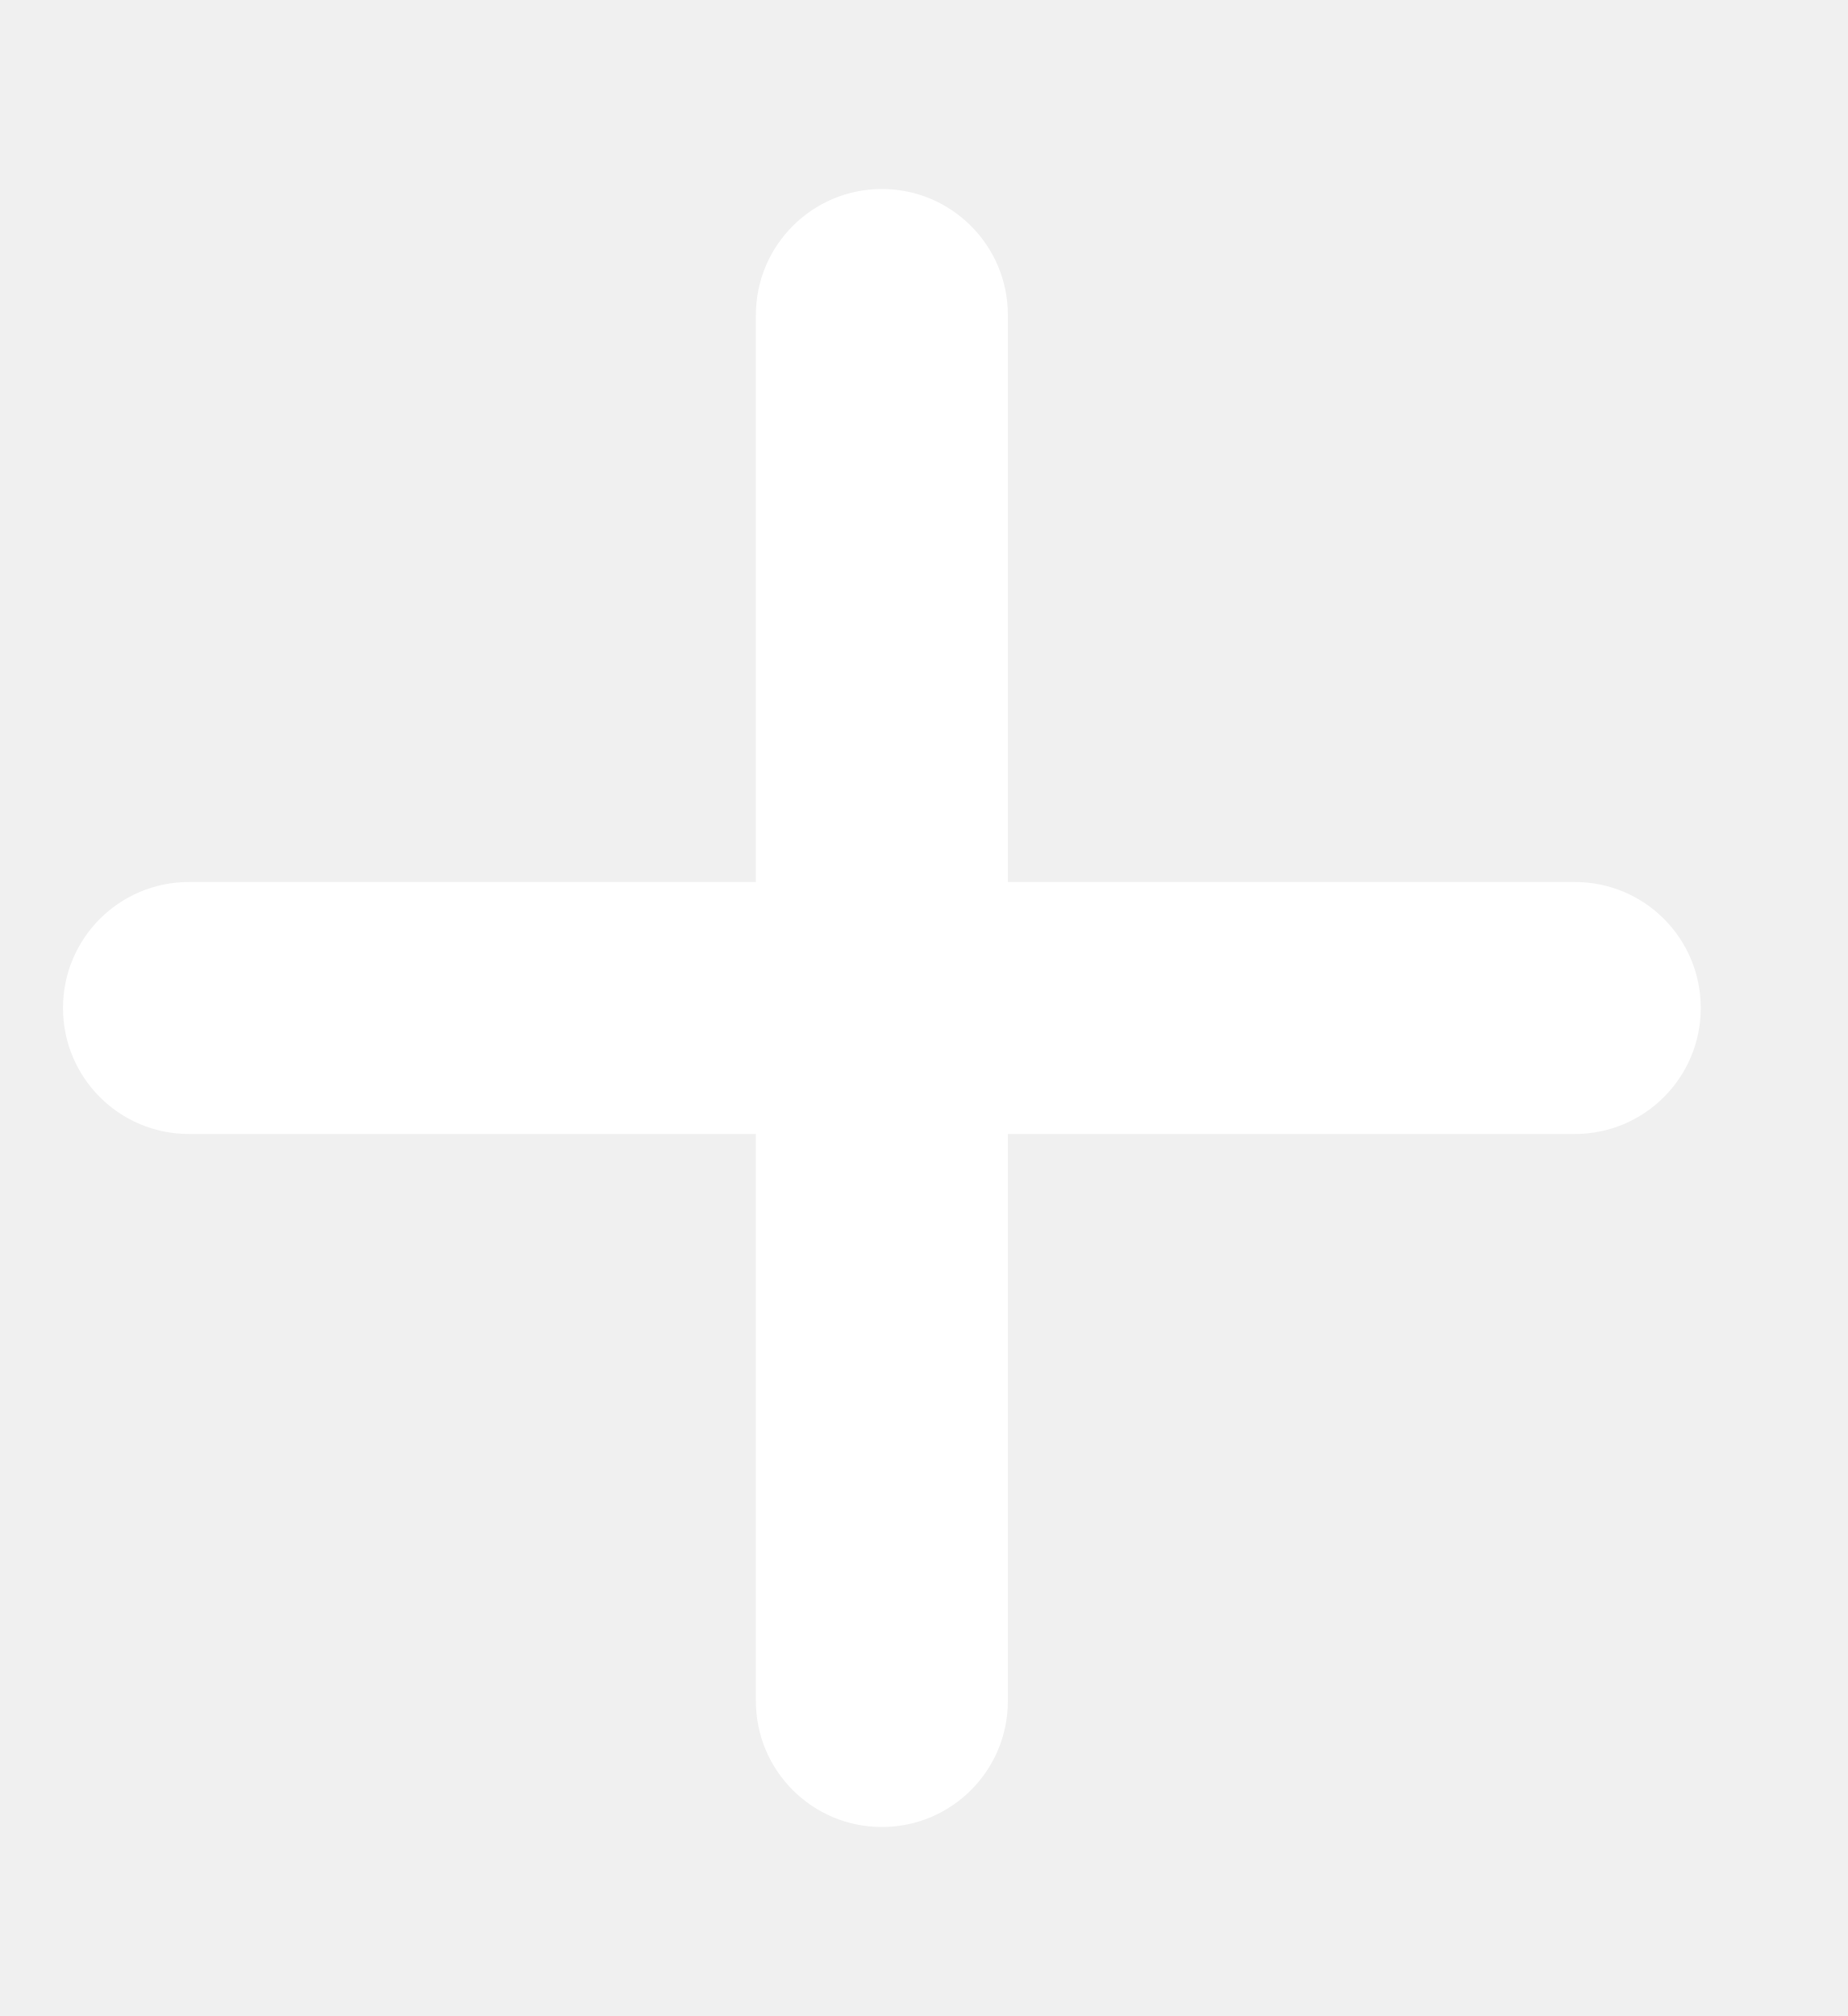
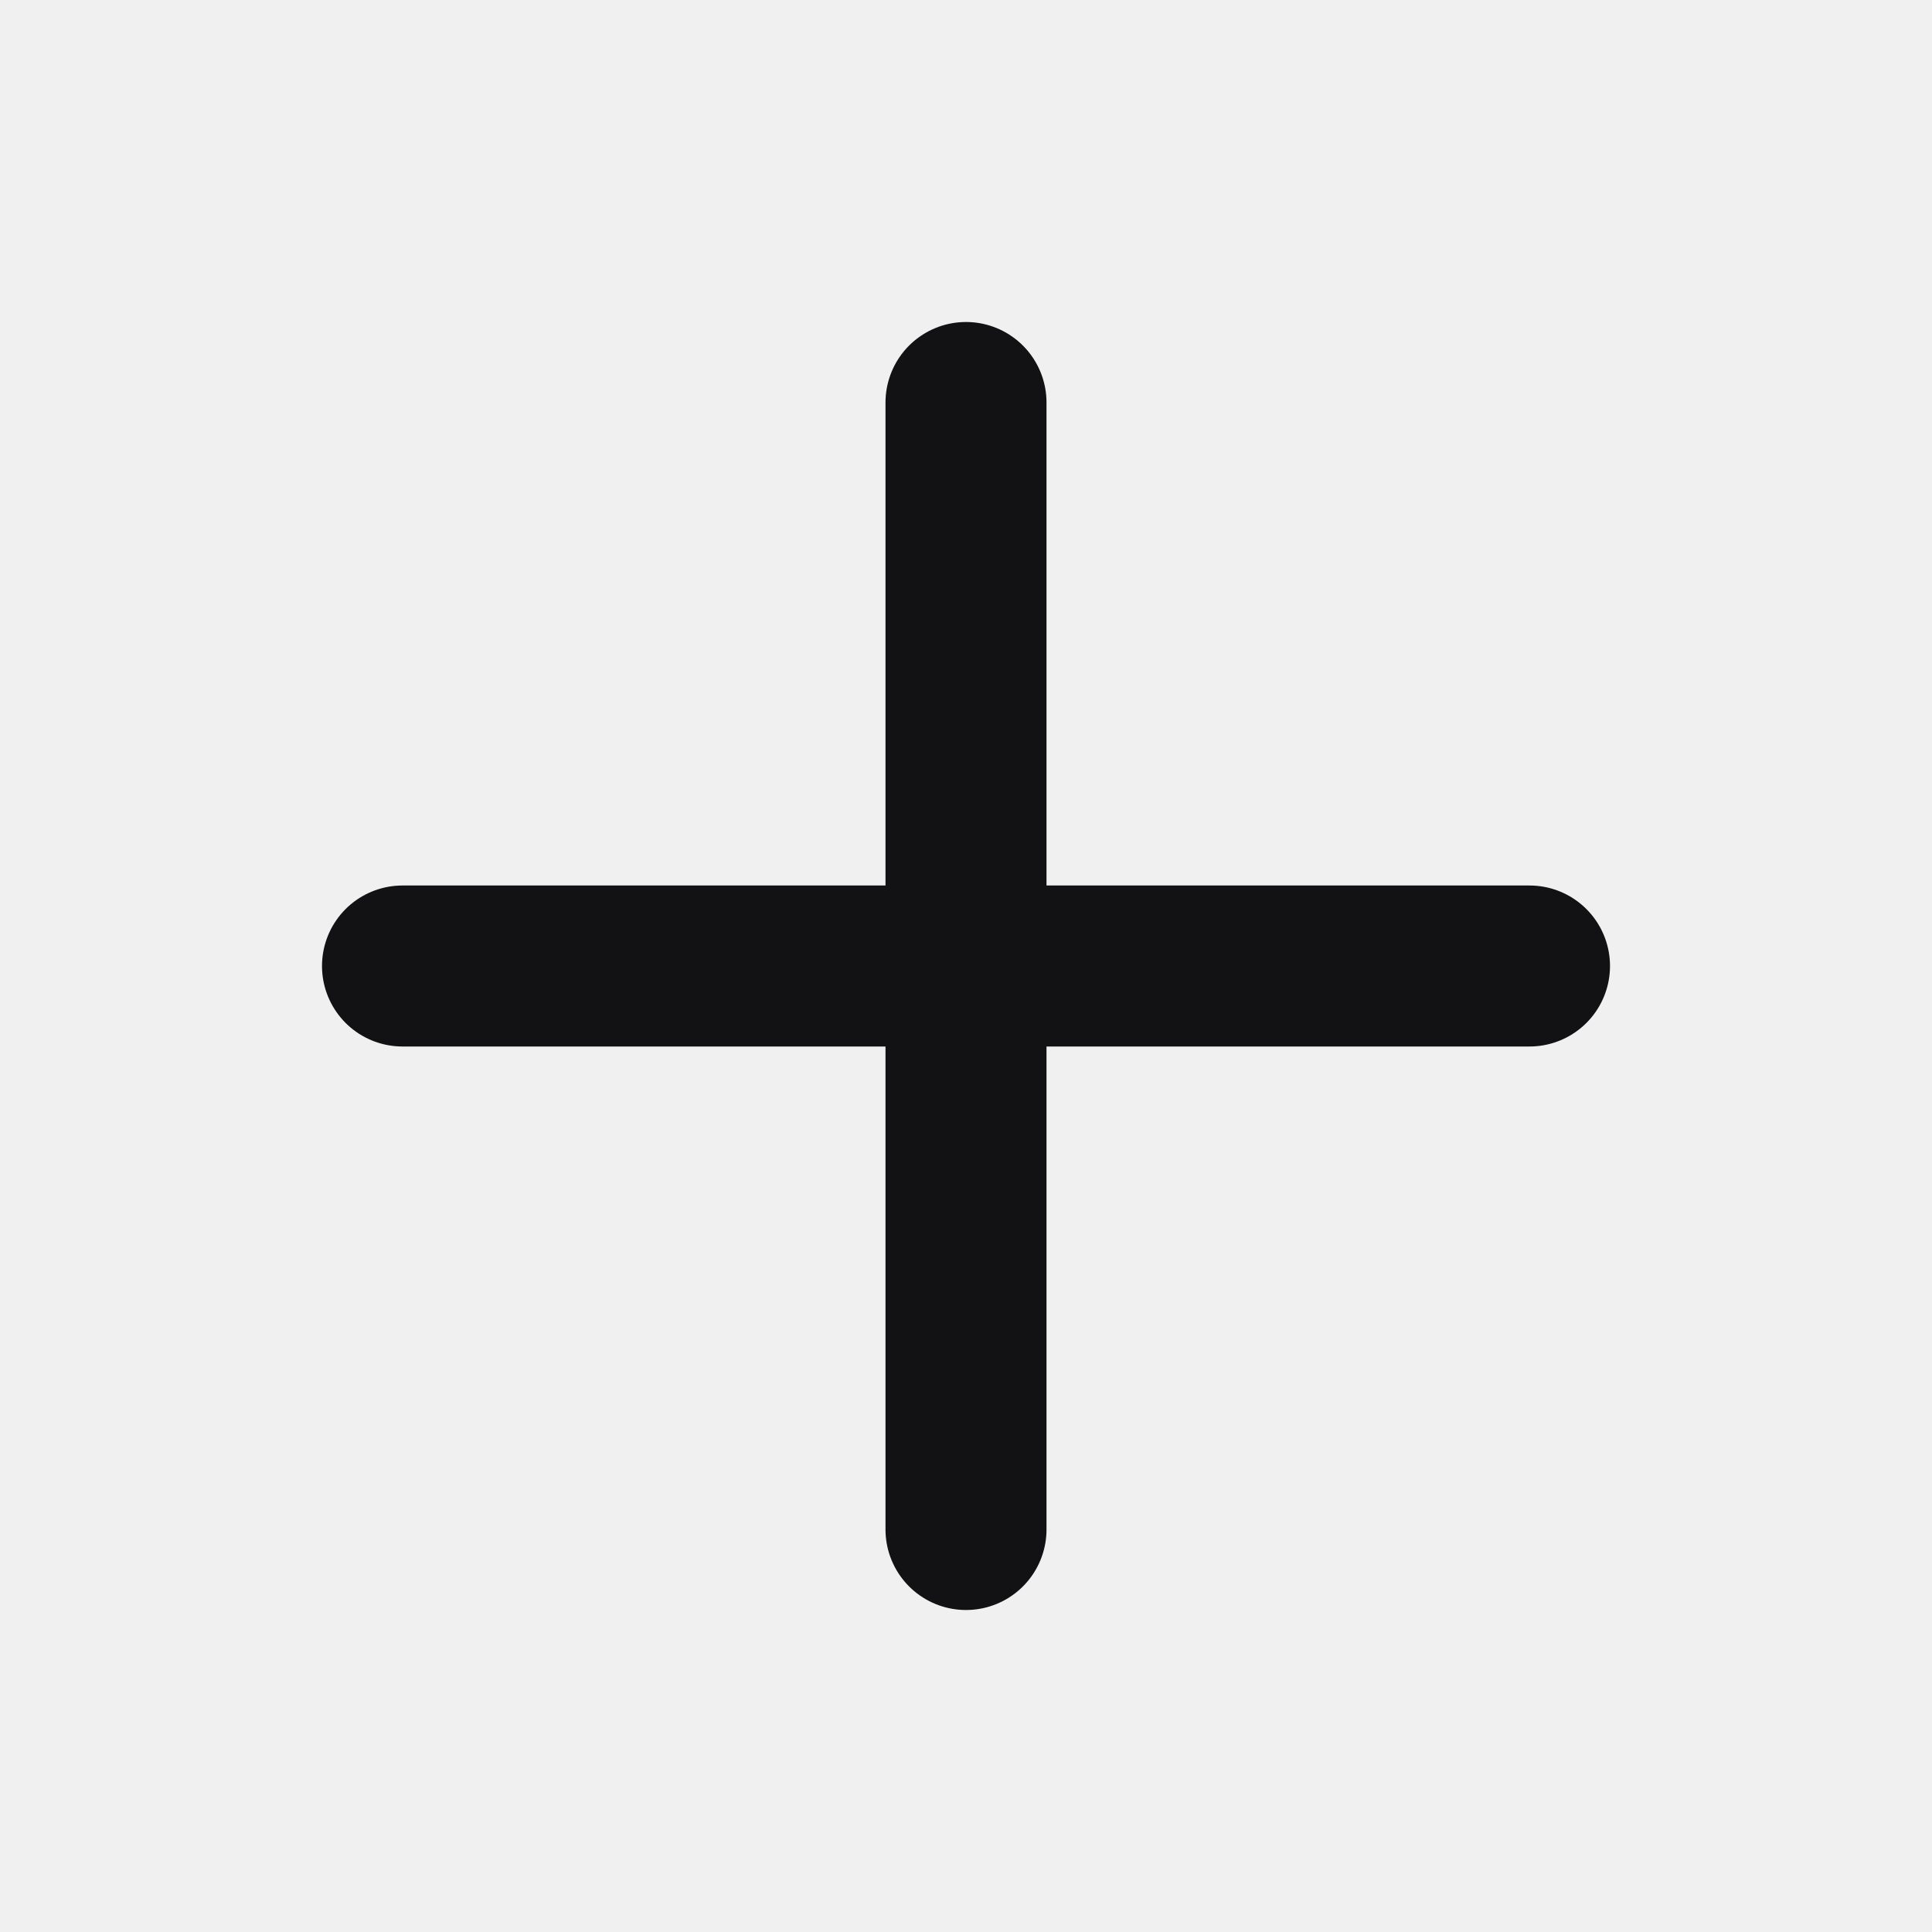
- <svg xmlns="http://www.w3.org/2000/svg" width="11" height="12" viewBox="0 0 11 12" fill="none">
-   <g clip-path="url(#clip0_3531_2725)">
-     <path d="M10.125 6C10.125 6.415 9.789 6.75 9.375 6.75H6V10.125C6 10.54 5.664 10.875 5.25 10.875C4.836 10.875 4.5 10.54 4.5 10.125V6.75H1.125C0.711 6.75 0.375 6.415 0.375 6C0.375 5.585 0.711 5.25 1.125 5.25H4.5V1.875C4.5 1.461 4.836 1.125 5.25 1.125C5.664 1.125 6 1.461 6 1.875V5.25H9.375C9.79 5.25 10.125 5.585 10.125 6Z" fill="white" />
-   </g>
-   <defs>
-     <clipPath id="clip0_3531_2725">
-       <rect width="10.5" height="12" fill="white" />
-     </clipPath>
-   </defs>
+ <svg xmlns="http://www.w3.org/2000/svg" width="24" height="24" viewBox="0 0 24 24" fill="none">
+   <path d="M12 5V19" stroke="#121215" stroke-width="2" stroke-linecap="round" stroke-linejoin="round" />
+   <path d="M5 12H19" stroke="#121215" stroke-width="2" stroke-linecap="round" stroke-linejoin="round" />
</svg>
